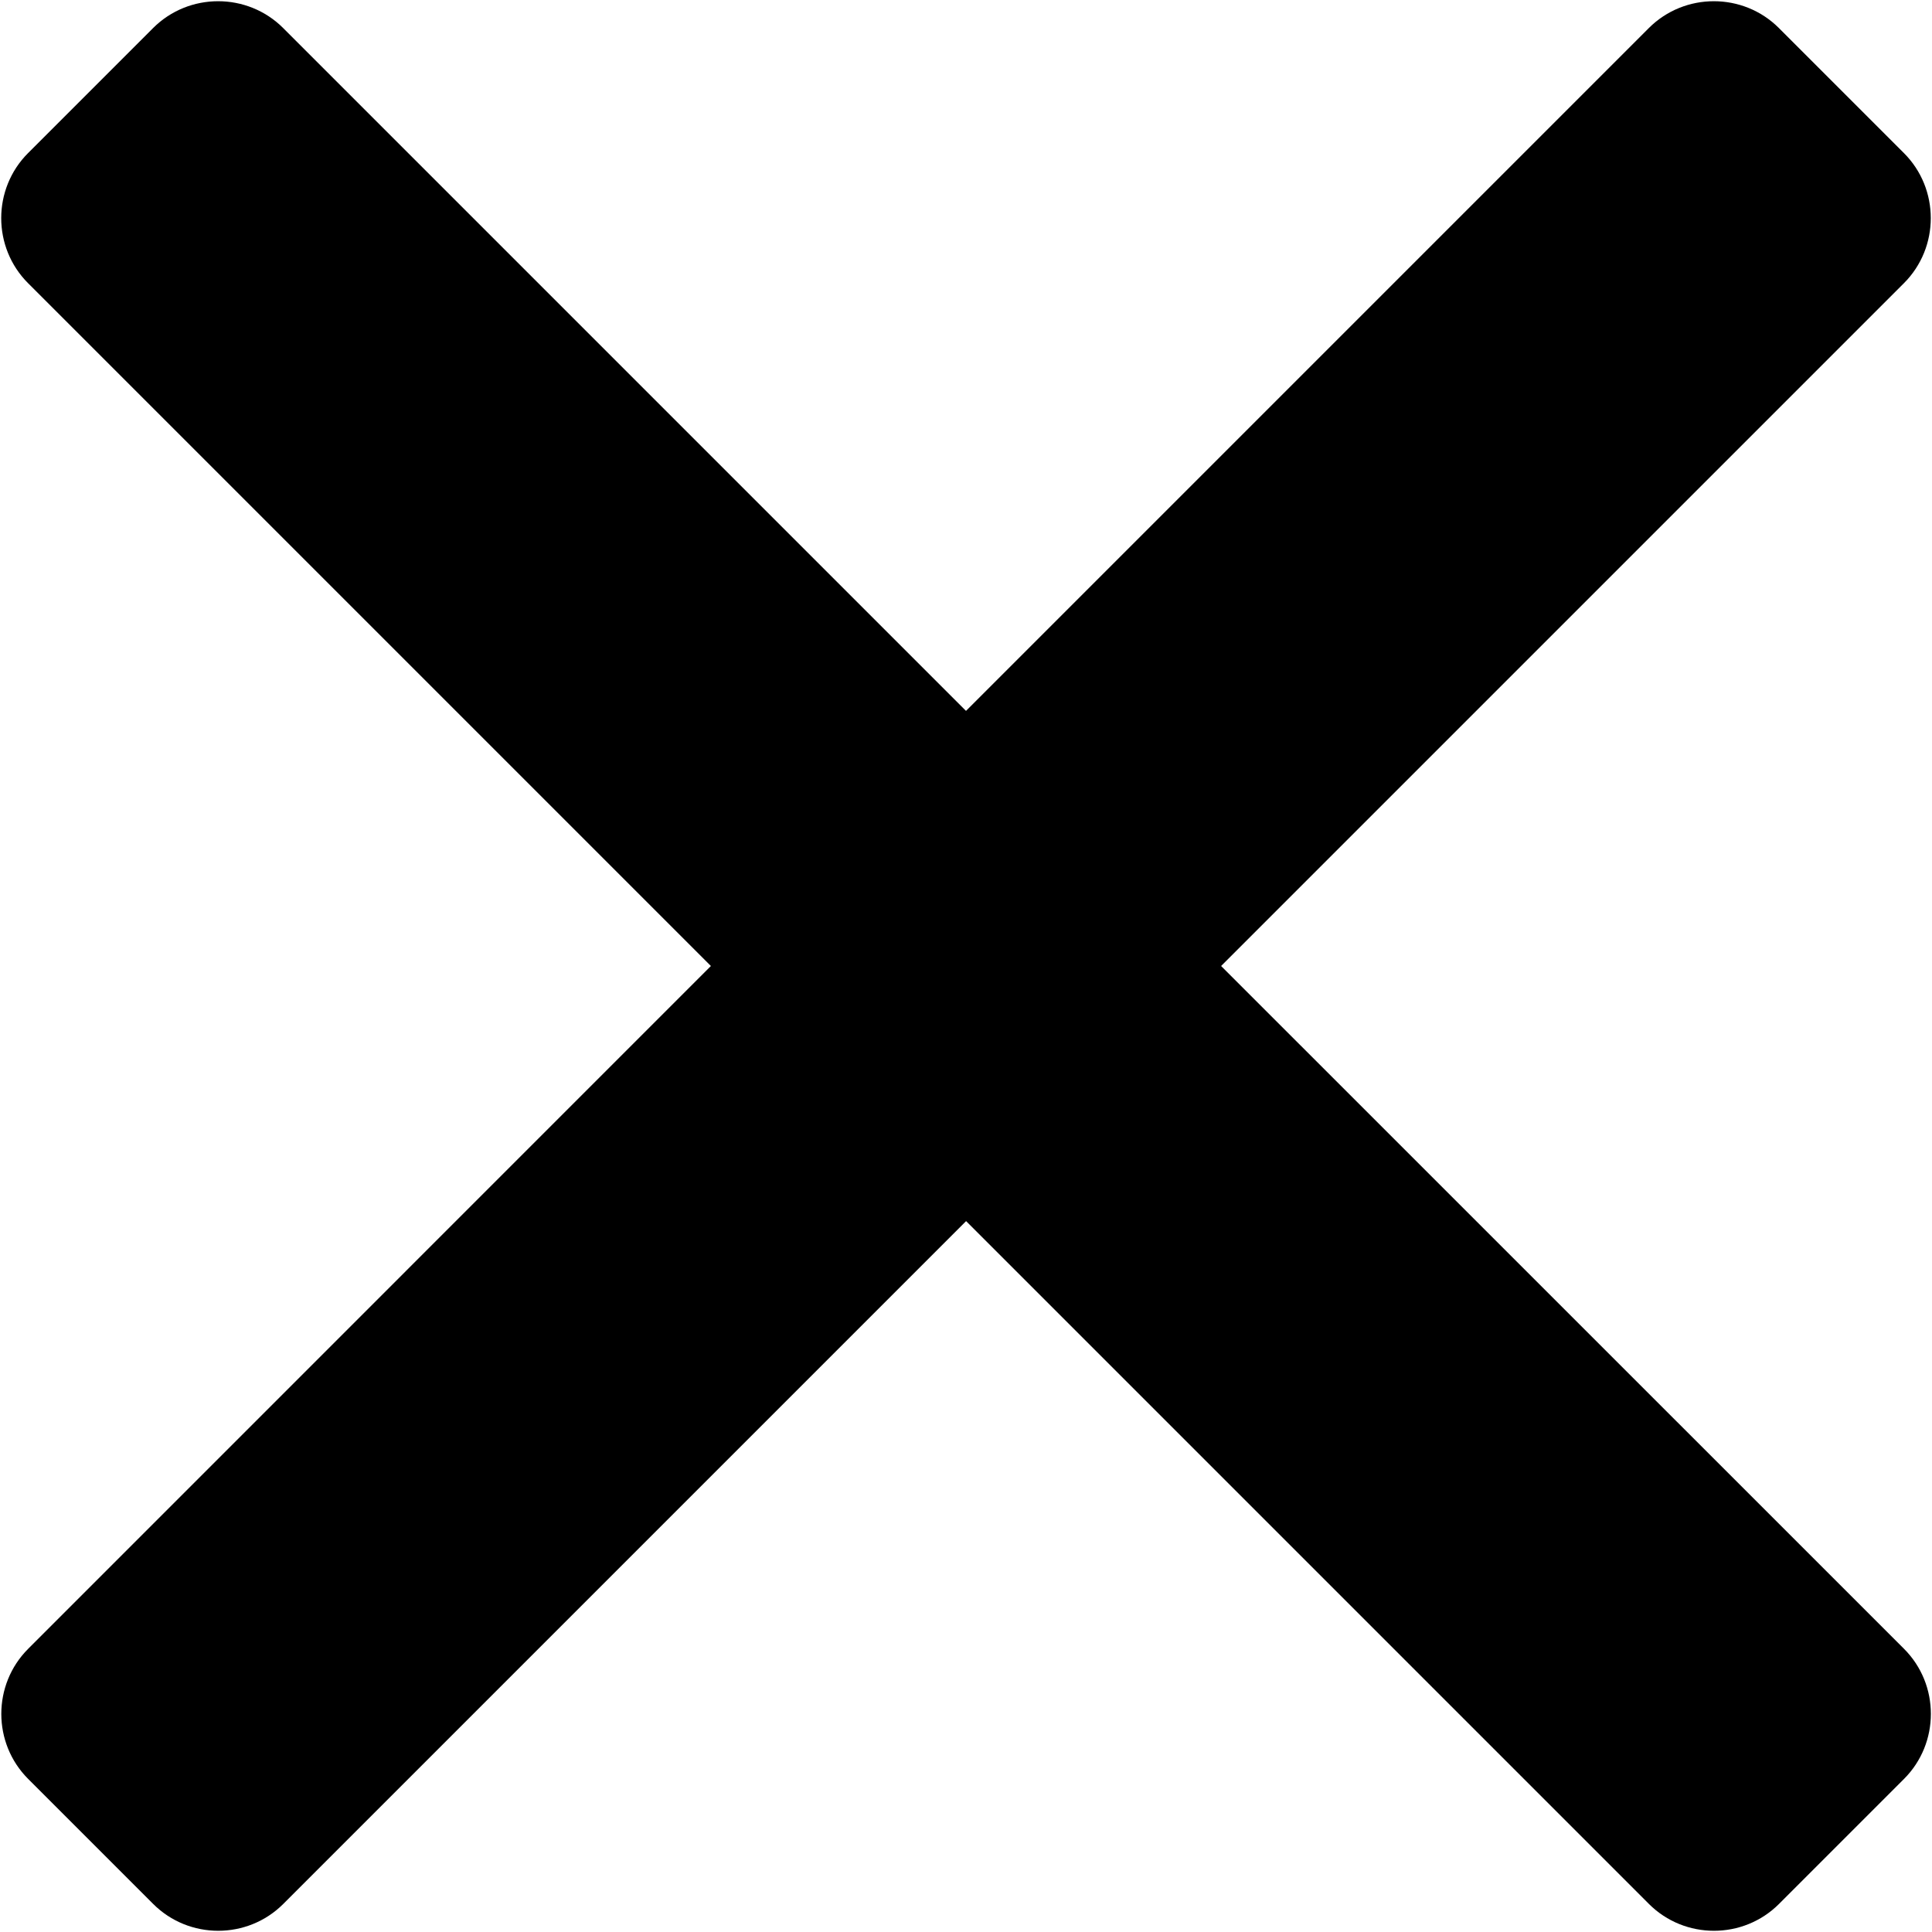
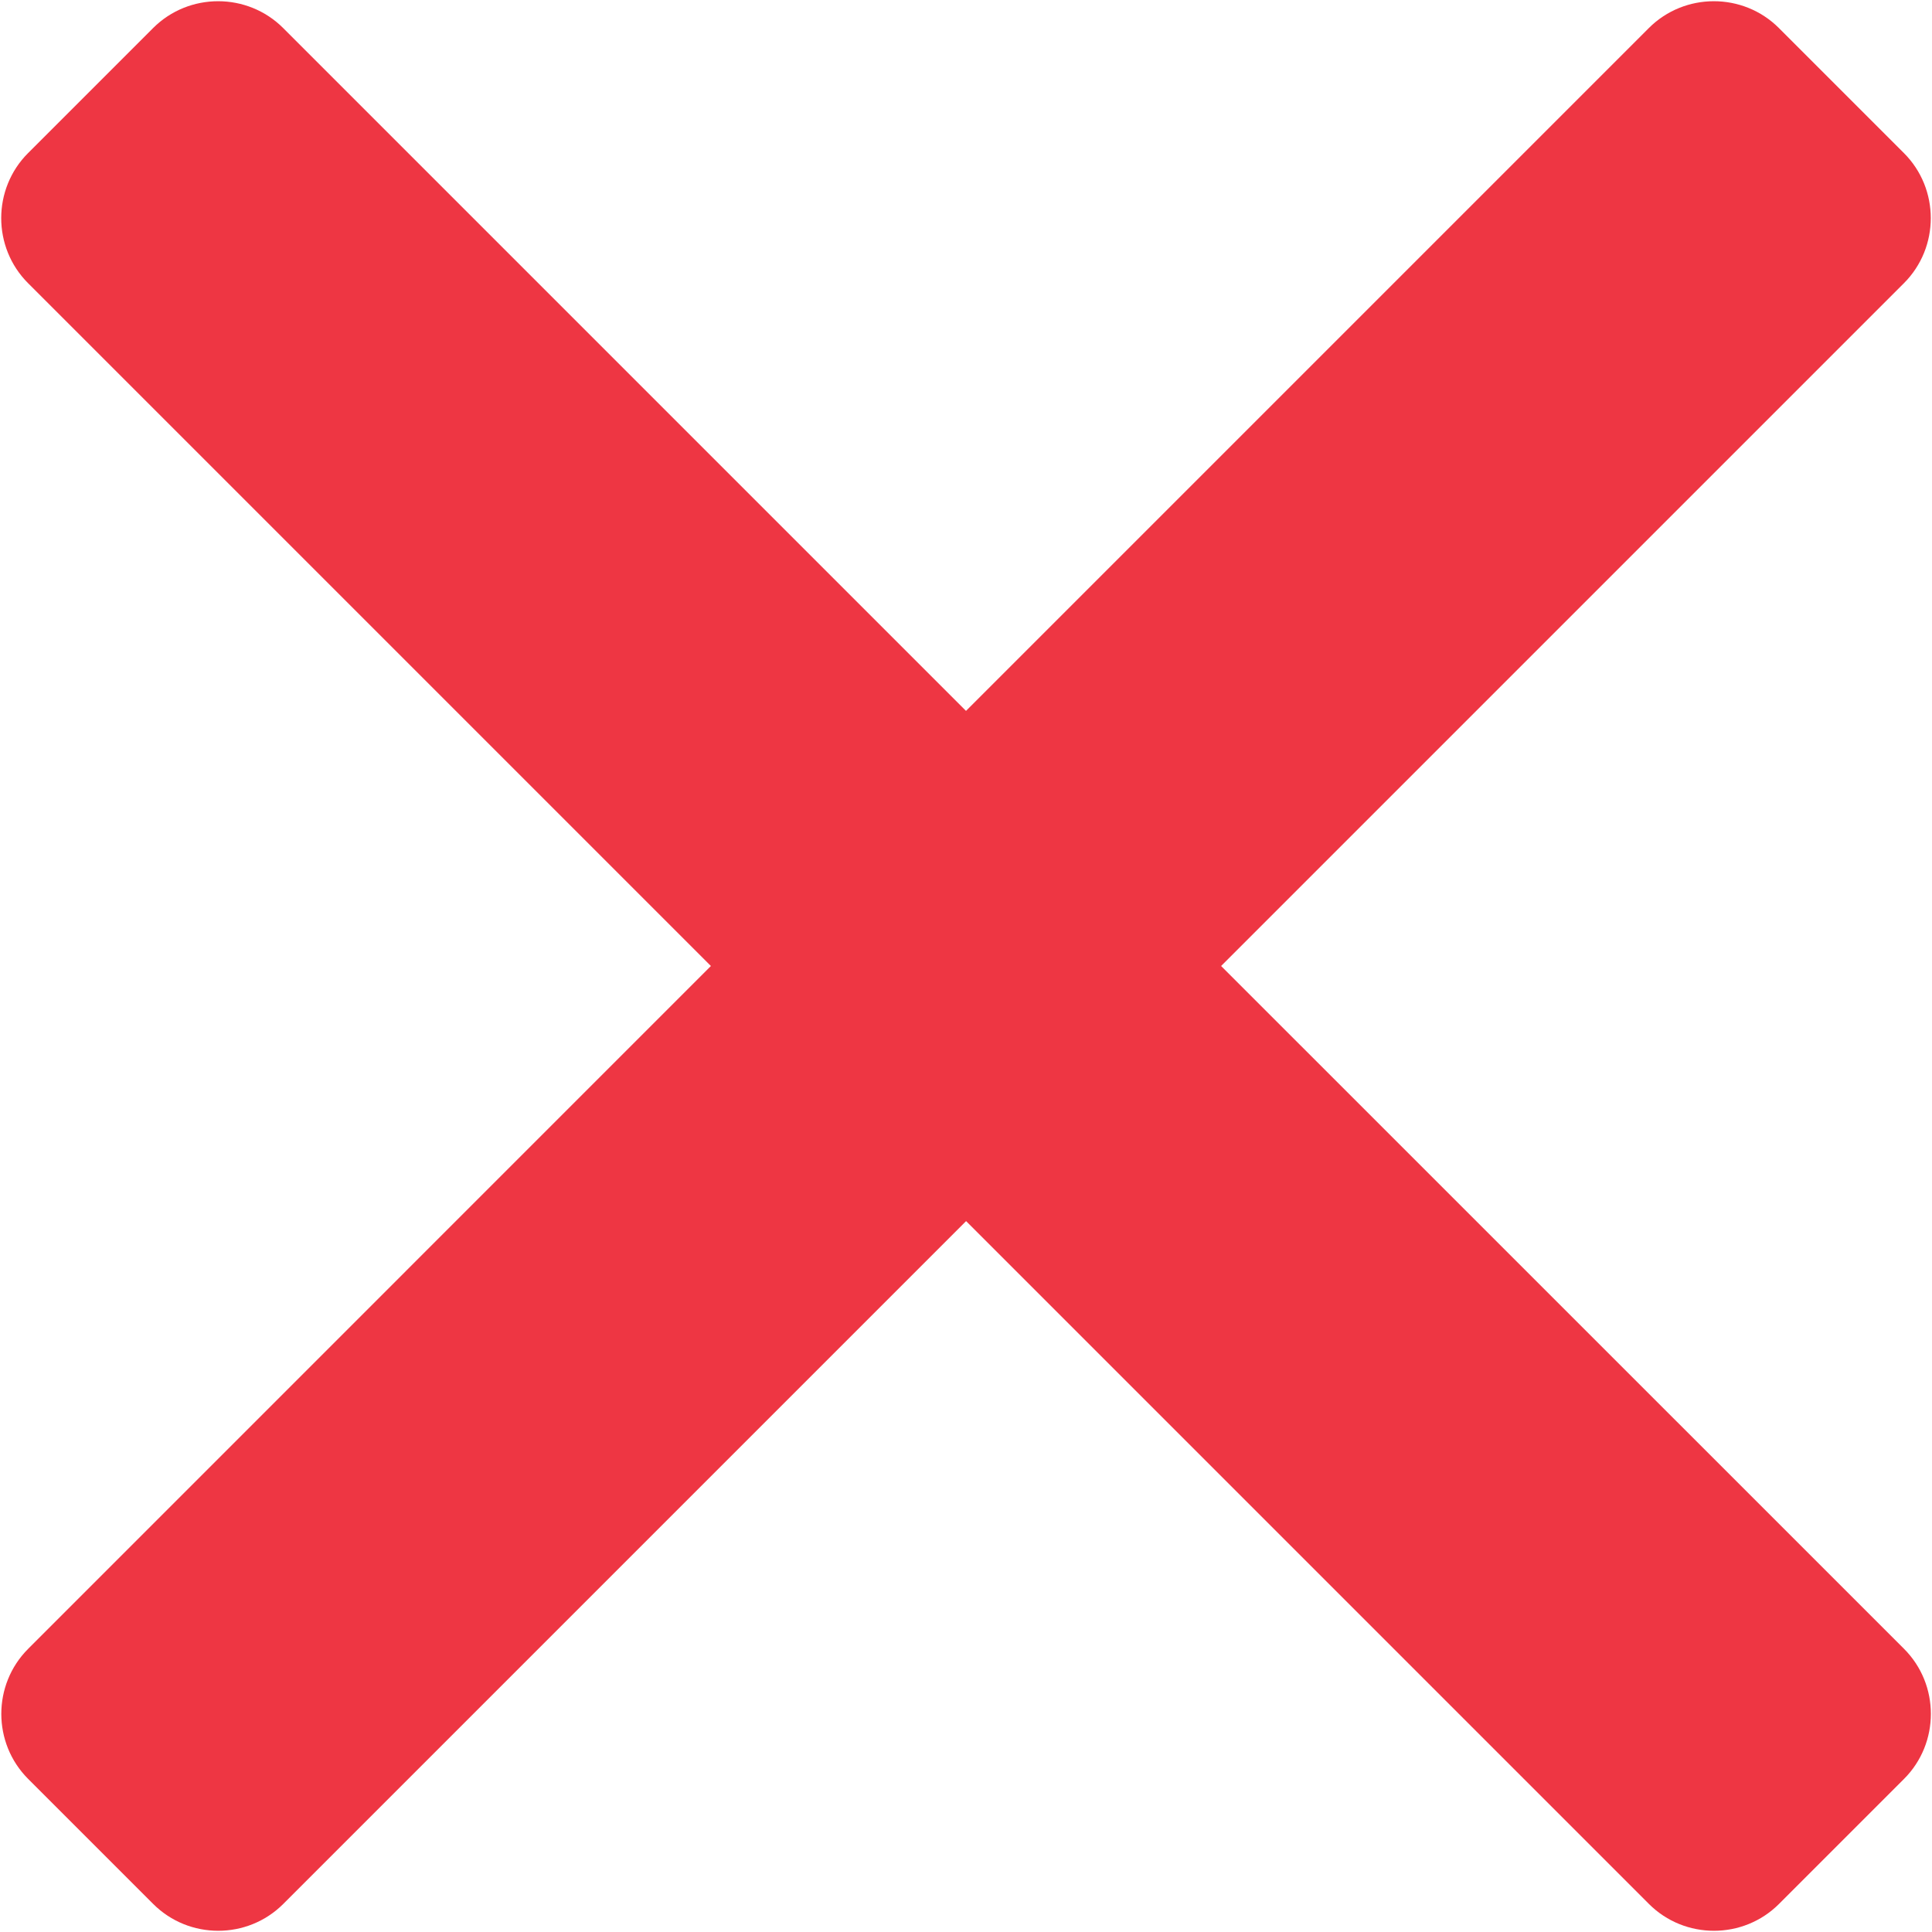
<svg xmlns="http://www.w3.org/2000/svg" version="1.1" id="Layer_1" x="0px" y="0px" width="21px" height="21px" viewBox="0 0 21 21" enable-background="new 0 0 21 21" xml:space="preserve">
-   <path class="svg-btn-cross" d="M13.273,10.5l7.422-7.422c0.389-0.389,0.389-1.025,0-1.414l-1.359-1.359c-0.389-0.389-1.025-0.389-1.414,0  L10.5,7.727L3.078,0.305c-0.389-0.389-1.025-0.389-1.414,0L0.305,1.664c-0.389,0.389-0.389,1.025,0,1.414L7.727,10.5l-7.421,7.422  c-0.389,0.389-0.389,1.025,0,1.414l1.359,1.359c0.389,0.389,1.025,0.389,1.414,0l7.422-7.422l7.422,7.422  c0.389,0.389,1.025,0.389,1.414,0l1.359-1.359c0.389-0.389,0.389-1.025,0-1.414L13.273,10.5z" />
+   <path class="svg-btn-cross" fill="#ee3643" d="M13.273,10.5l7.422-7.422c0.389-0.389,0.389-1.025,0-1.414l-1.359-1.359c-0.389-0.389-1.025-0.389-1.414,0  L10.5,7.727L3.078,0.305c-0.389-0.389-1.025-0.389-1.414,0L0.305,1.664c-0.389,0.389-0.389,1.025,0,1.414L7.727,10.5l-7.421,7.422  c-0.389,0.389-0.389,1.025,0,1.414l1.359,1.359c0.389,0.389,1.025,0.389,1.414,0l7.422-7.422l7.422,7.422  c0.389,0.389,1.025,0.389,1.414,0l1.359-1.359c0.389-0.389,0.389-1.025,0-1.414L13.273,10.5z" />
</svg>
